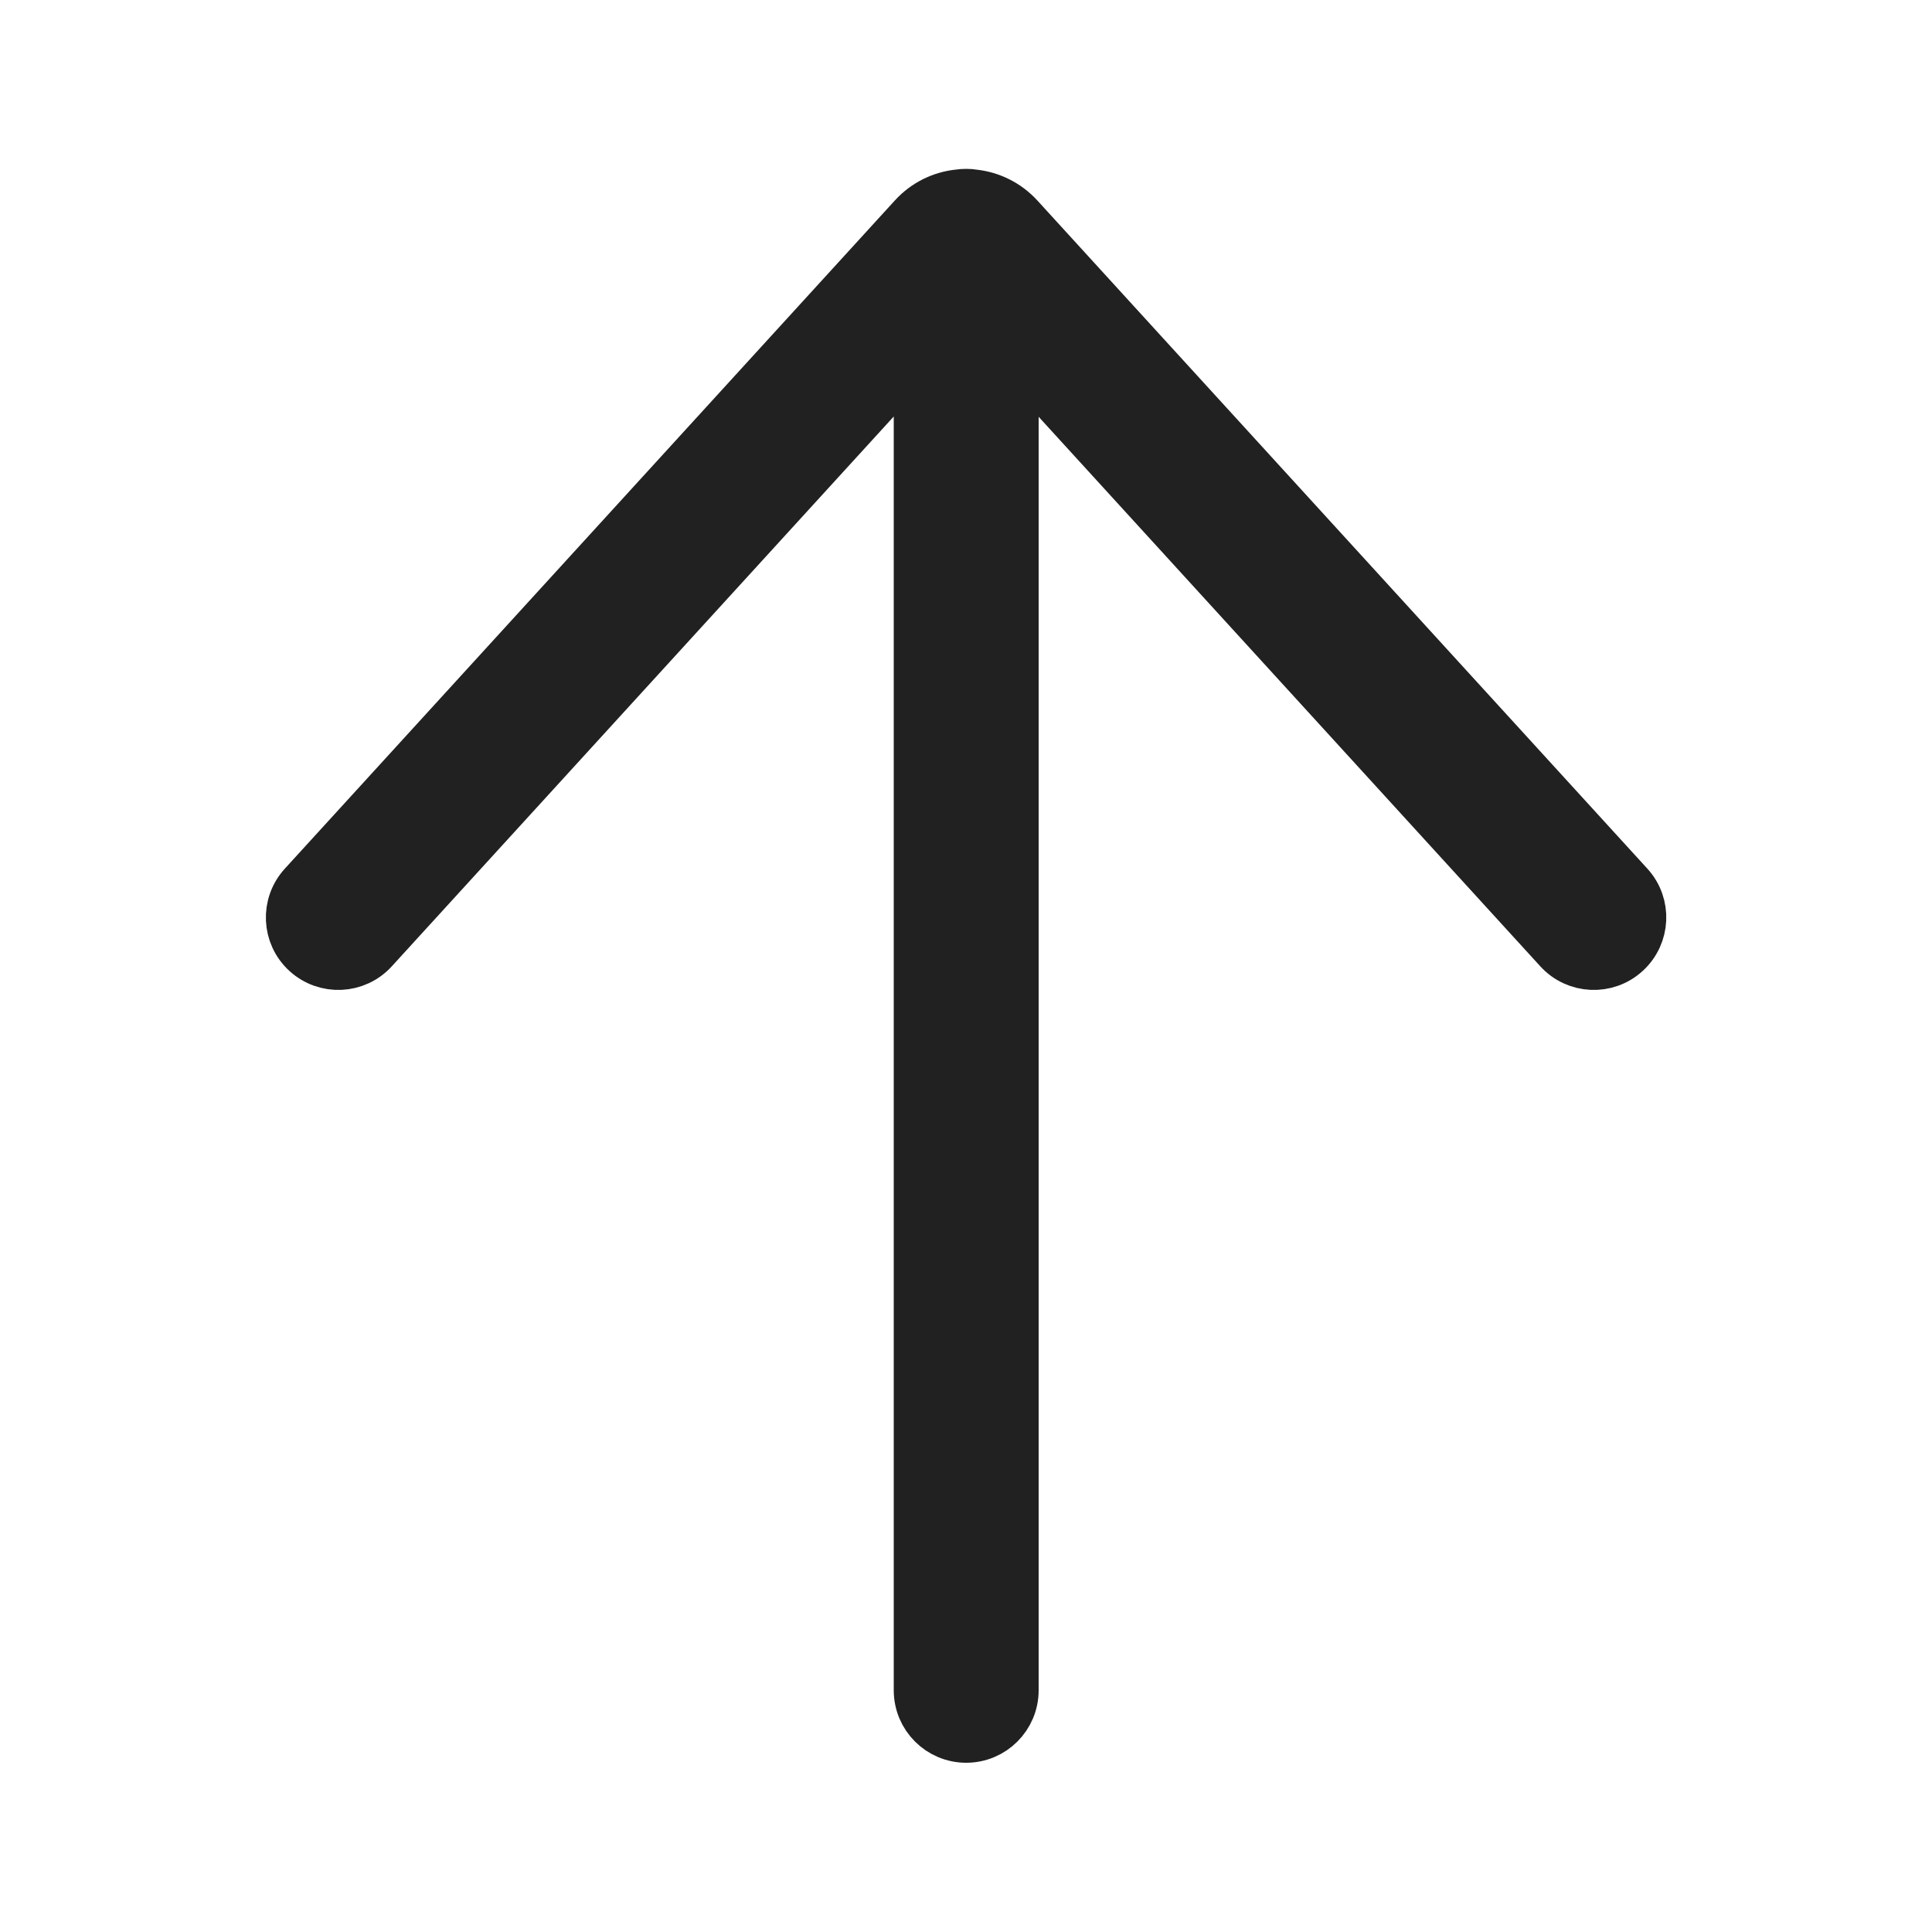
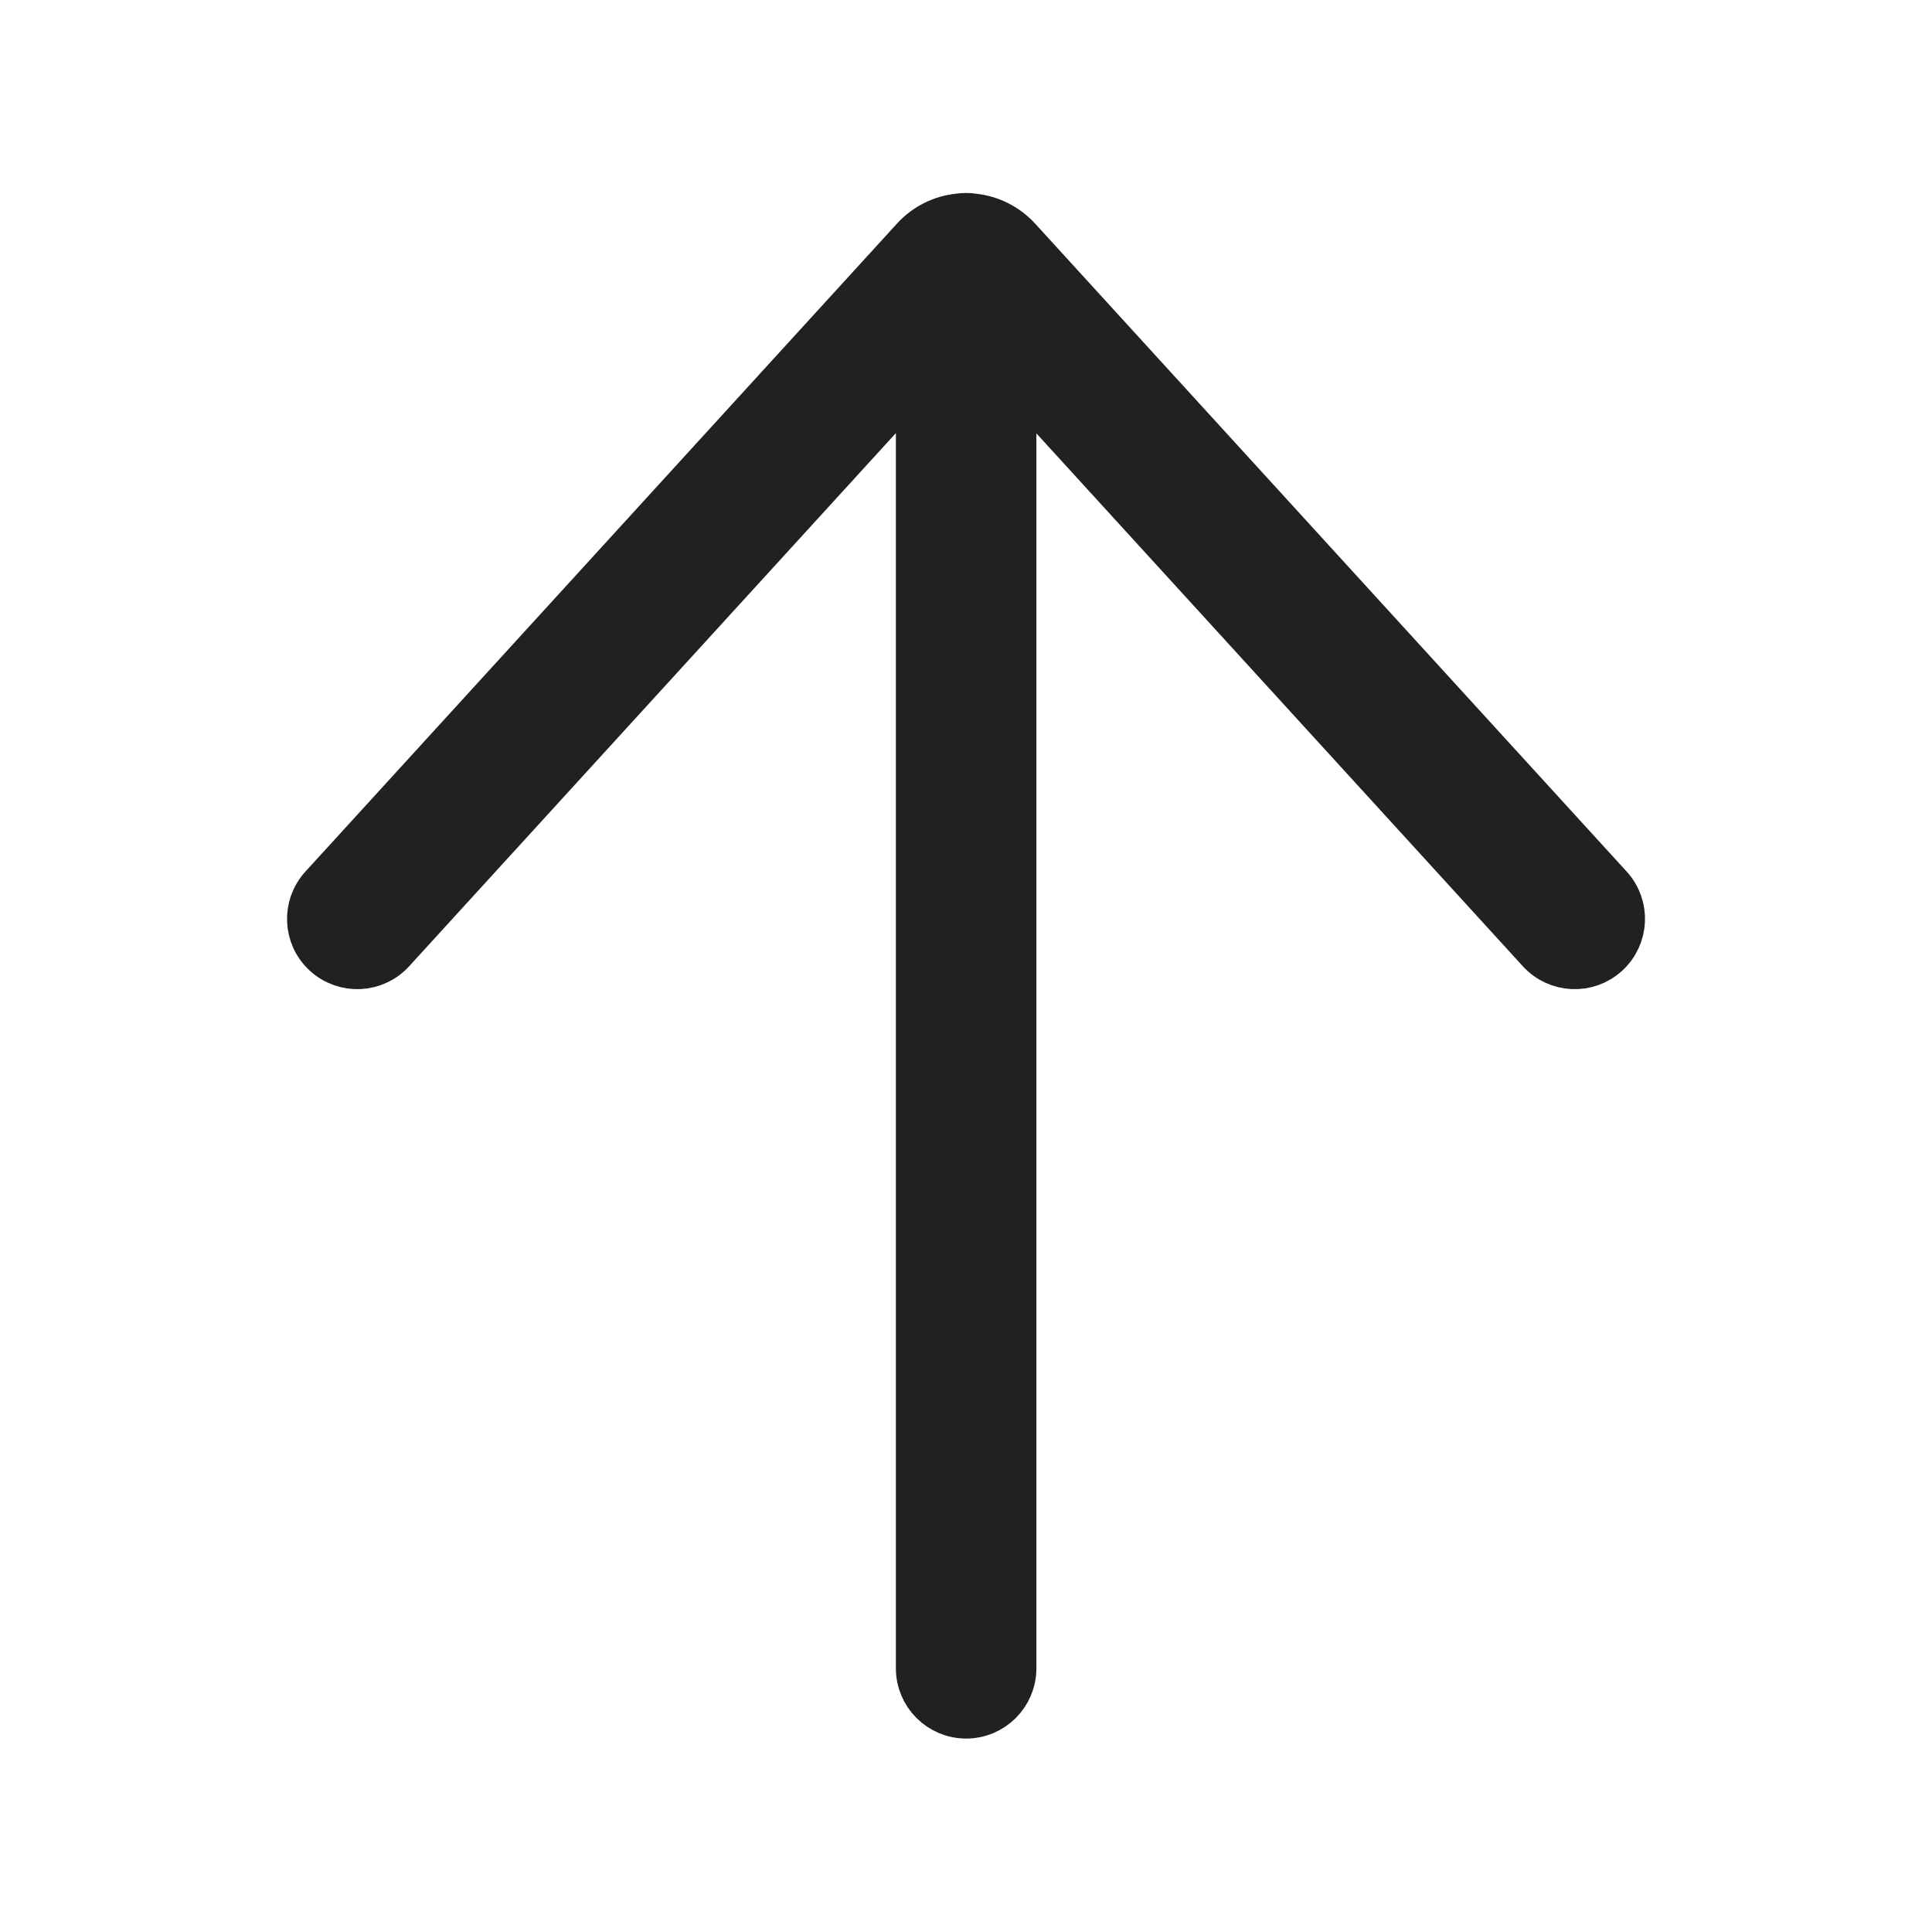
- <svg xmlns="http://www.w3.org/2000/svg" width="20" height="20" viewBox="0 0 20 20" fill="none" stroke="#212121" stroke-width="0.5" stroke-linejoin="round" stroke-linecap="round">
+ <svg xmlns="http://www.w3.org/2000/svg" width="20" height="20" viewBox="-0.312 -0.312 20.625 20.625" fill="none" stroke="#212121" stroke-width="0.5" stroke-linejoin="round" stroke-linecap="round">
  <path d="M3.133 9.161C2.947 9.365 2.961 9.681 3.165 9.867C3.369 10.053 3.685 10.039 3.871 9.835L9.502 3.667L9.502 17.498C9.502 17.774 9.726 17.998 10.002 17.998C10.278 17.998 10.502 17.774 10.502 17.498L10.502 3.67L16.13 9.835C16.316 10.039 16.633 10.053 16.836 9.867C17.04 9.681 17.055 9.365 16.869 9.161L10.555 2.245C10.427 2.105 10.259 2.025 10.086 2.005C10.059 2 10.031 1.998 10.002 1.998C9.975 1.998 9.949 2 9.923 2.004C9.747 2.022 9.576 2.103 9.447 2.245L3.133 9.161Z" fill="#212121" />
</svg>
